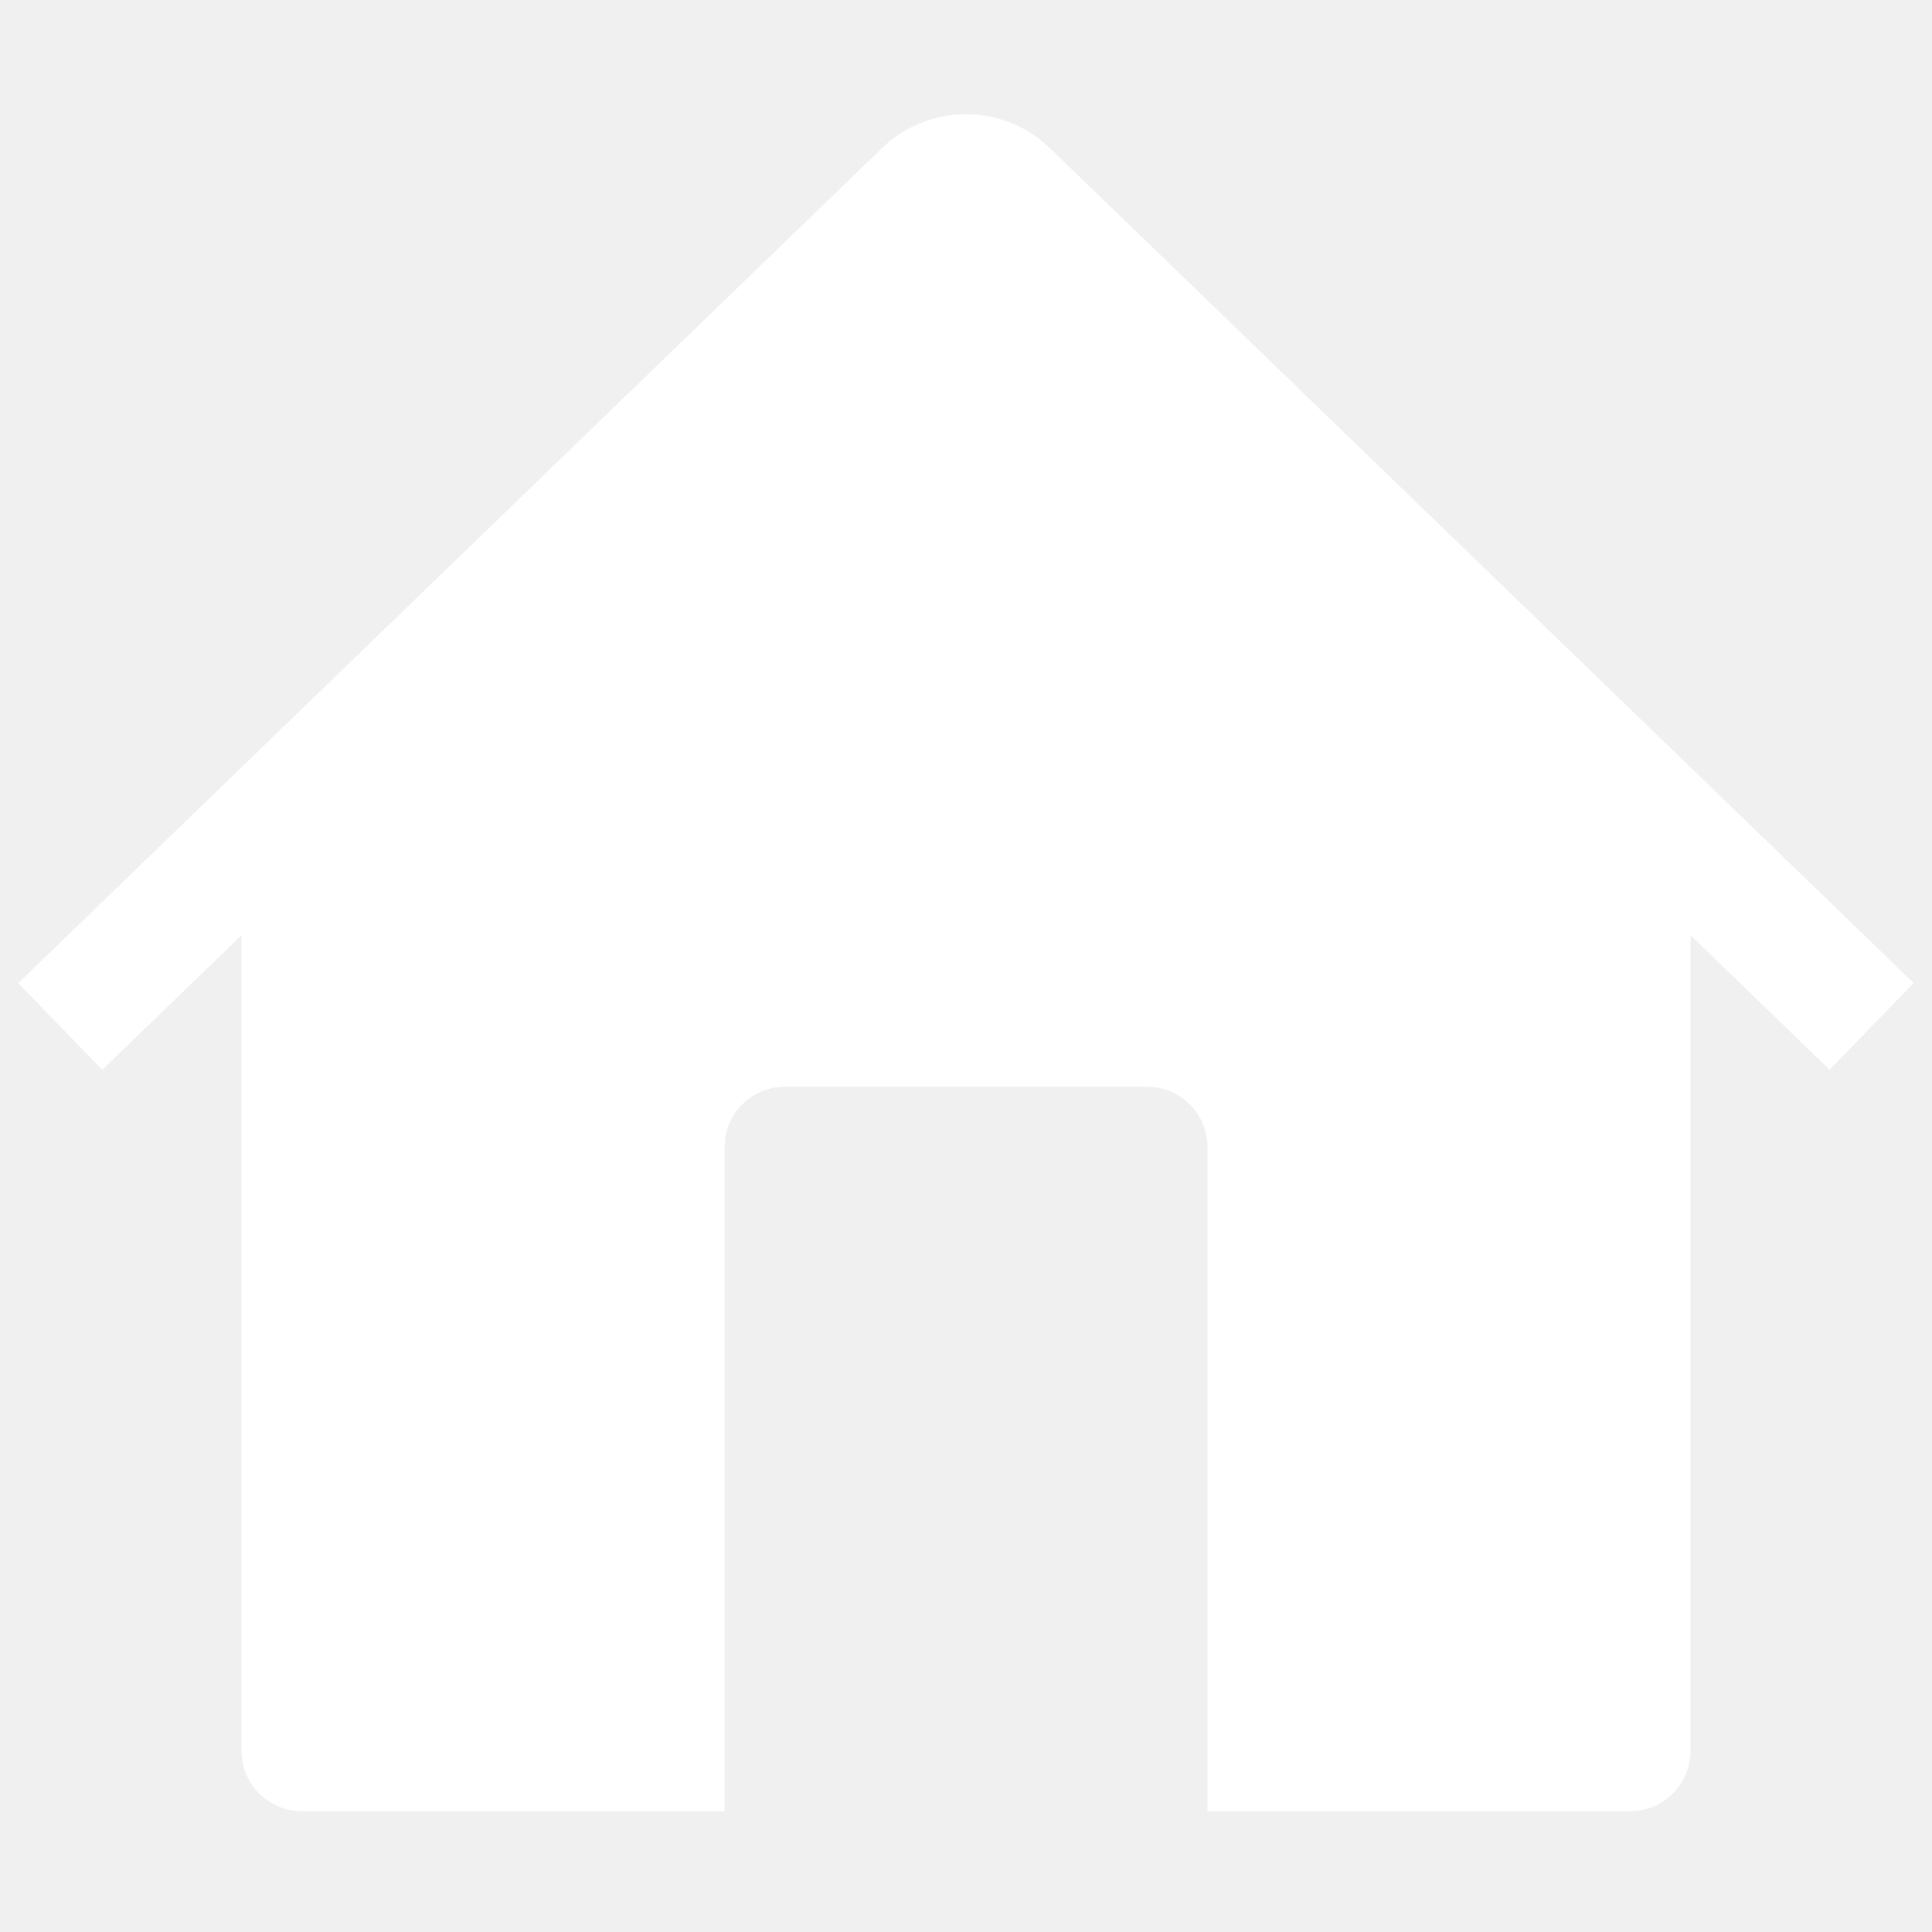
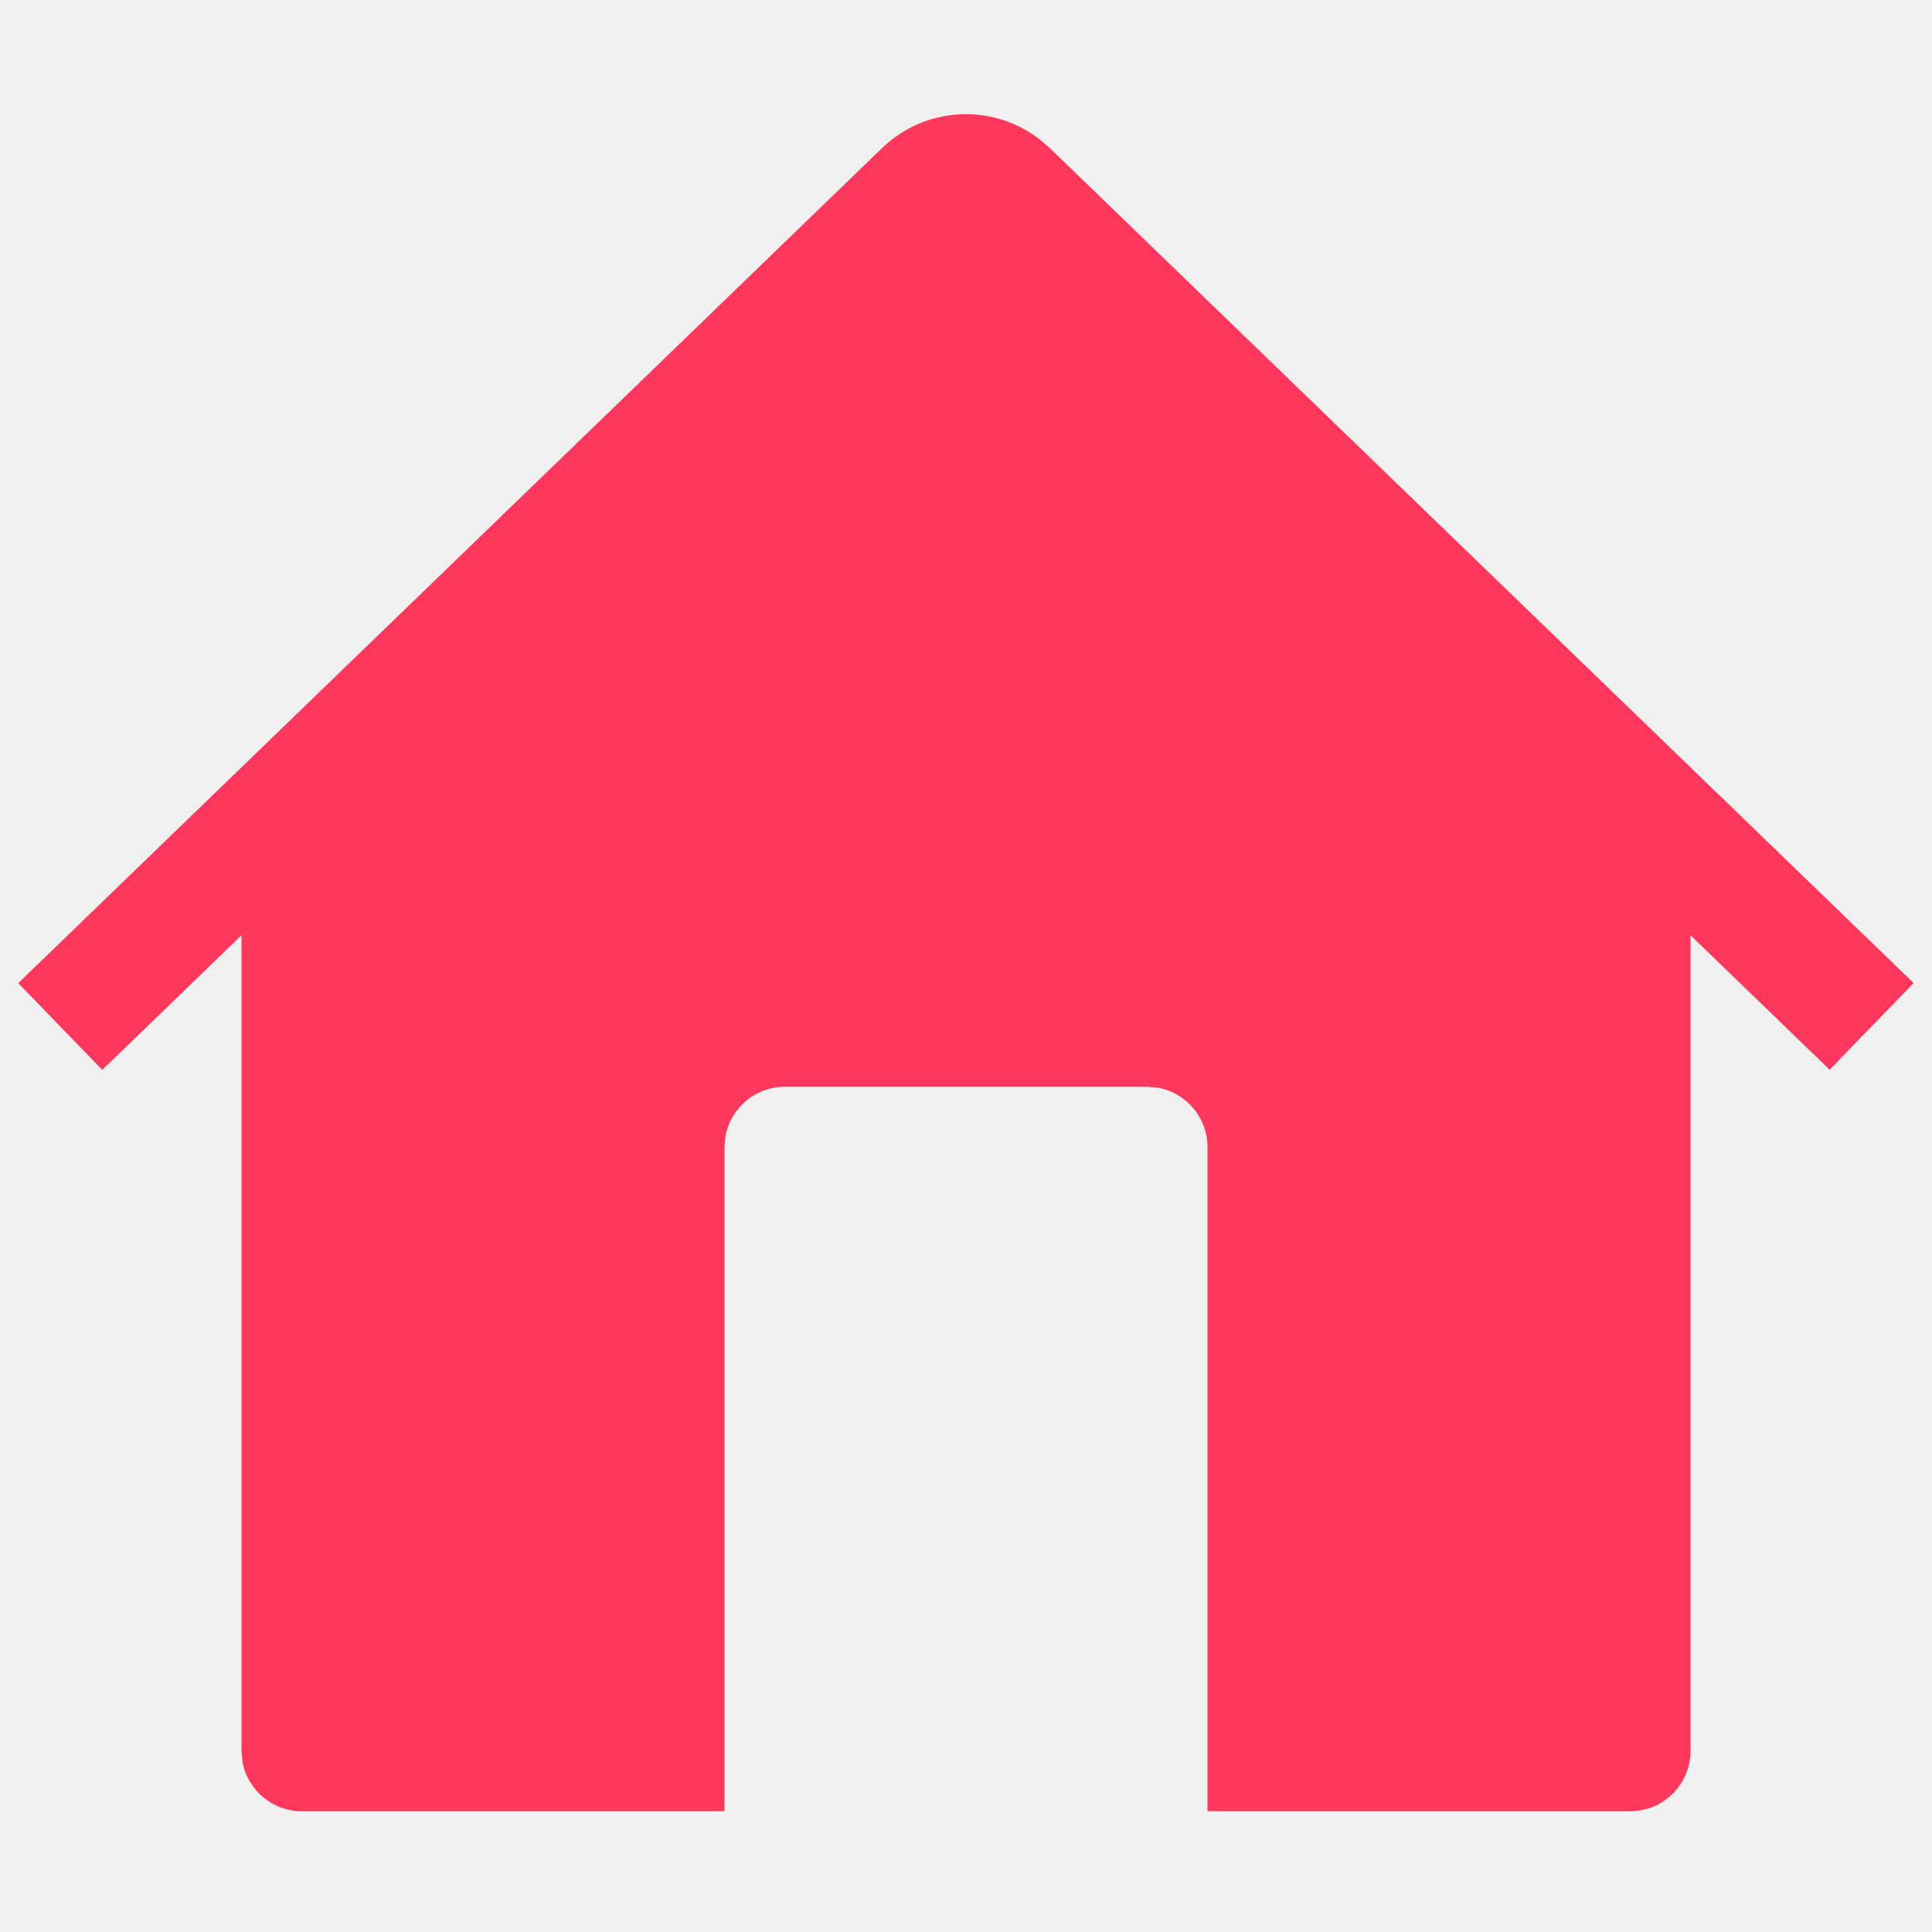
<svg xmlns="http://www.w3.org/2000/svg" viewBox="0 0 16 16" aria-hidden="true" role="presentation" focusable="false" width="30" height="30" style="display: block; fill: currentcolor">
-   <path d="M8.602 1.147l.093.08 7.153 6.914-.696.718L14 7.745V14.5a.5.5 0 0 1-.41.492L13.5 15H10V9.5a.5.5 0 0 0-.41-.492L9.5 9h-3a.5.5 0 0 0-.492.41L6 9.5V15H2.5a.5.5 0 0 1-.492-.41L2 14.5V7.745L.847 8.86l-.696-.718 7.153-6.915a1 1 0 0 1 1.297-.08z" fill="#FFFFFF" />
+   <path d="M8.602 1.147l.093.08 7.153 6.914-.696.718L14 7.745V14.5a.5.5 0 0 1-.41.492L13.5 15H10V9.5a.5.5 0 0 0-.41-.492L9.5 9h-3a.5.5 0 0 0-.492.41L6 9.5V15H2.5a.5.5 0 0 1-.492-.41L2 14.5V7.745L.847 8.86l-.696-.718 7.153-6.915a1 1 0 0 1 1.297-.08z" fill="#FE385C" />
</svg>
